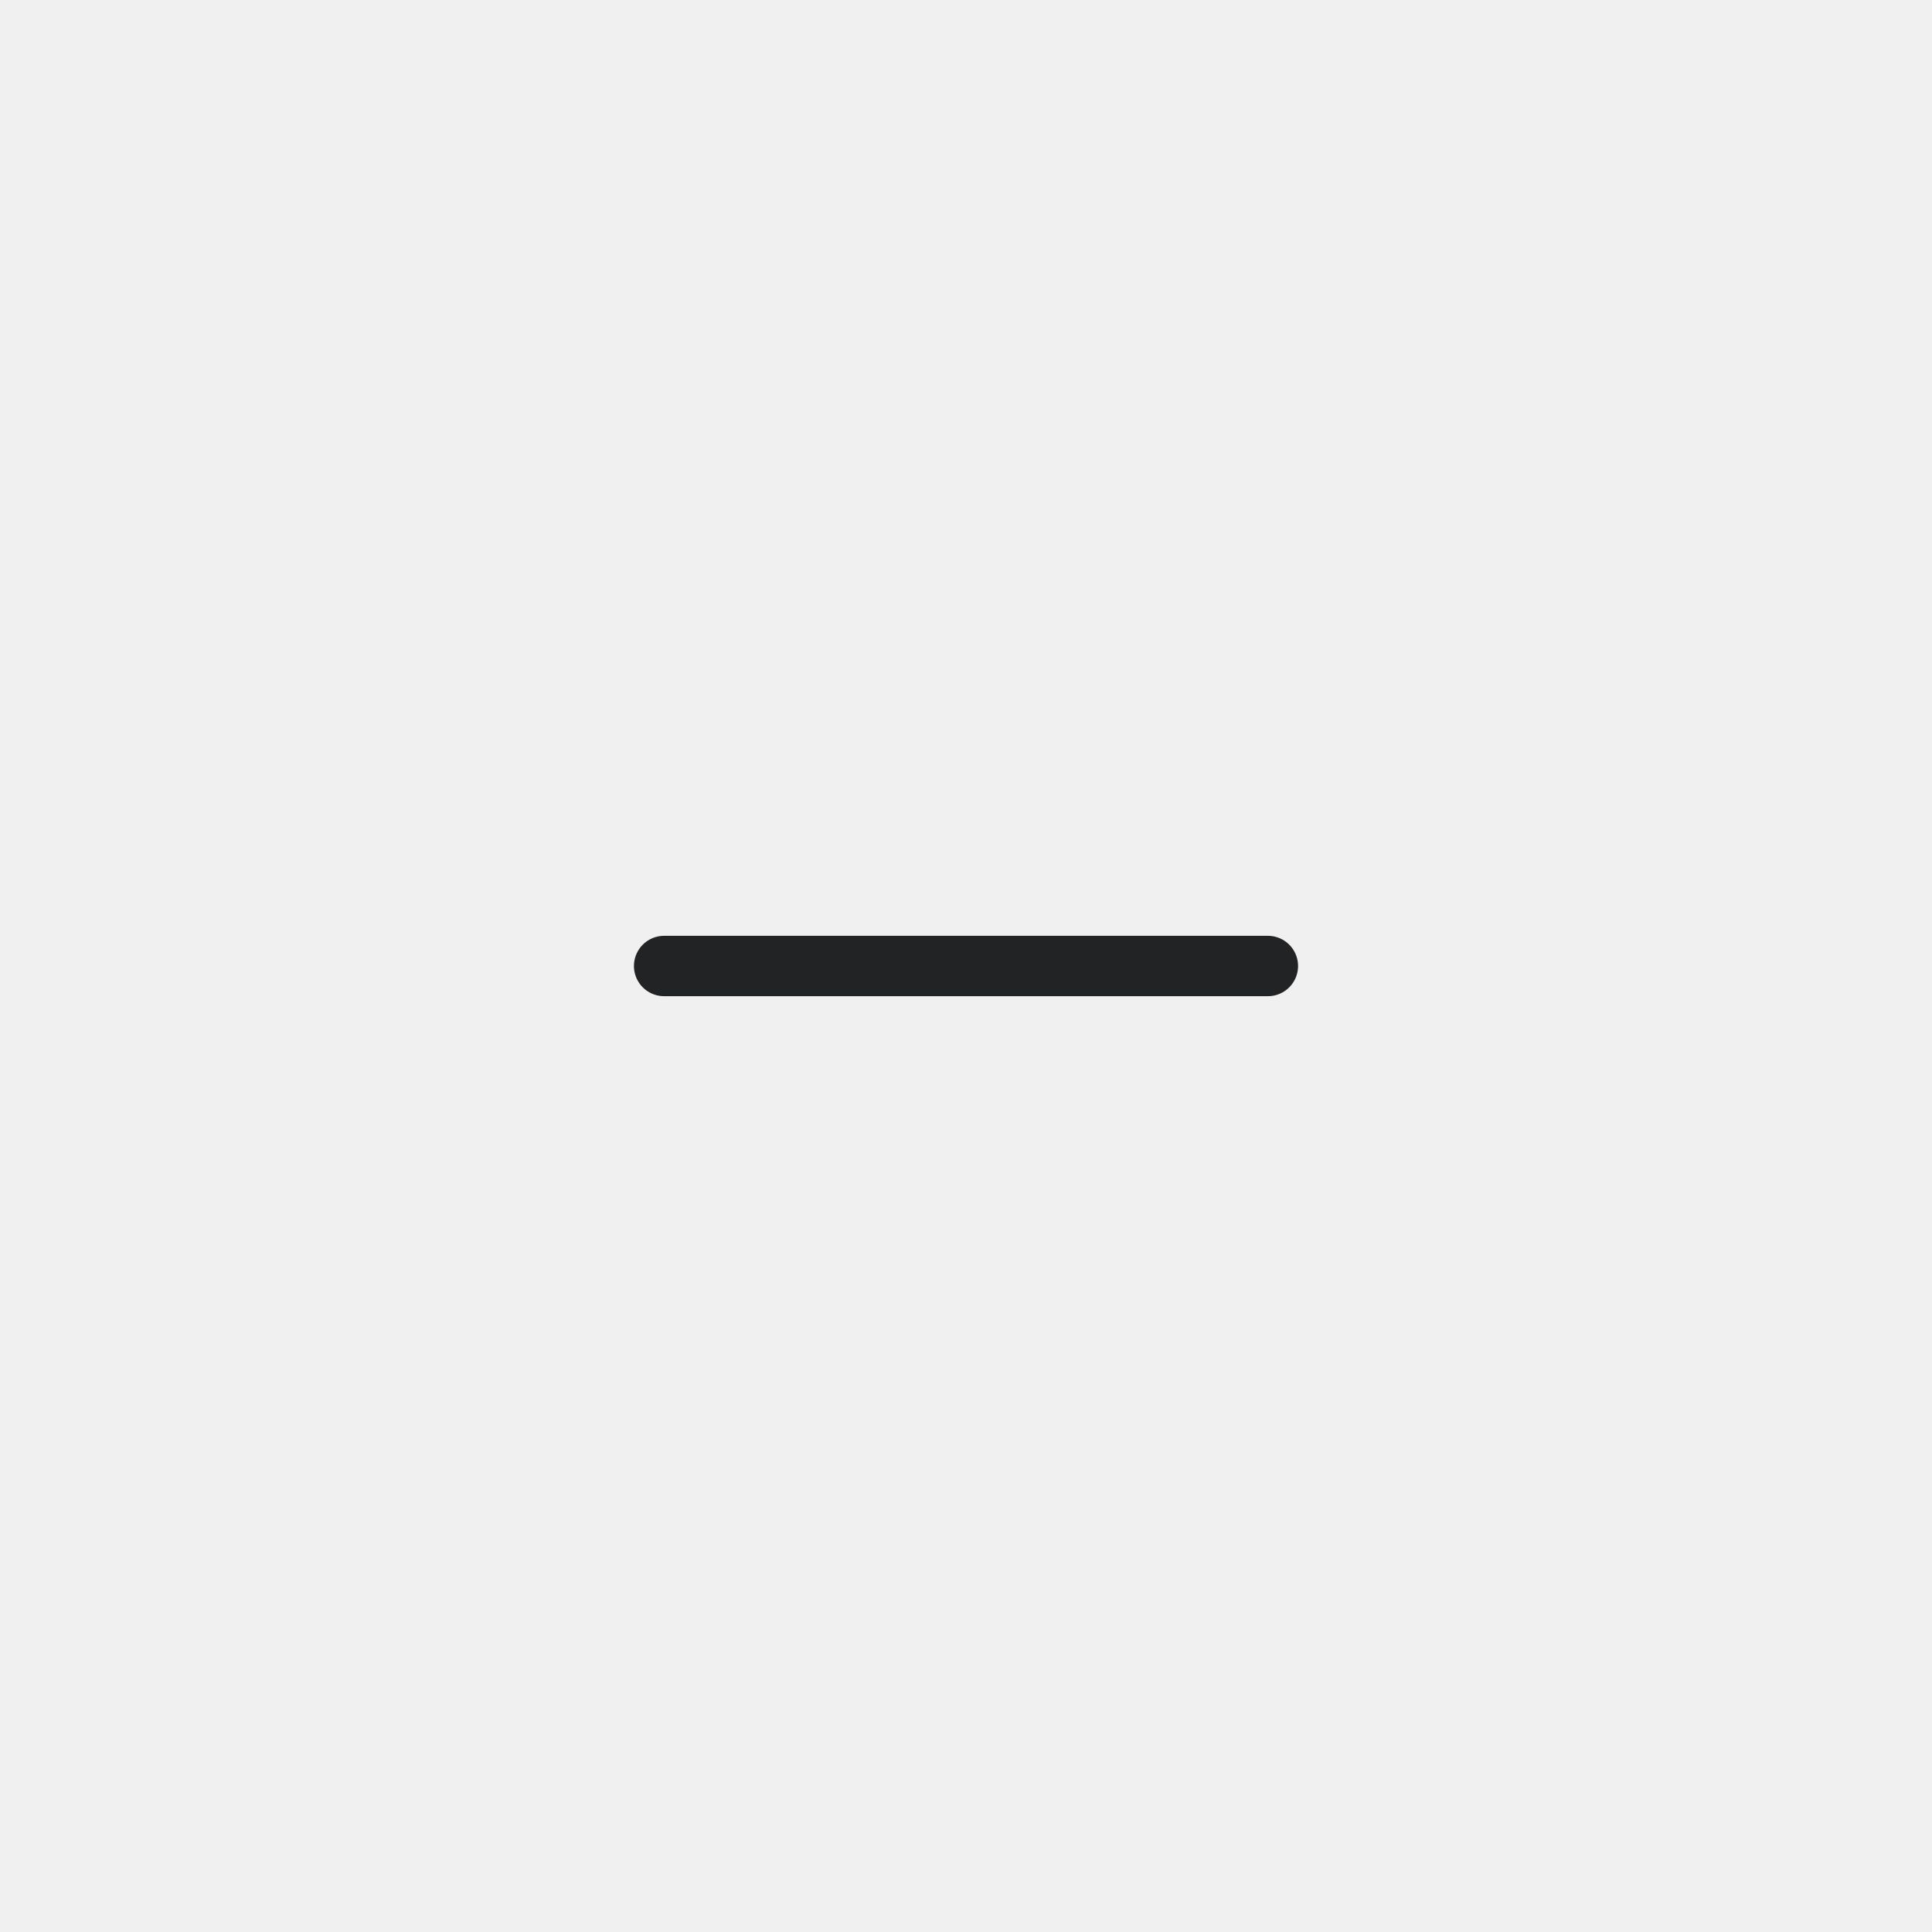
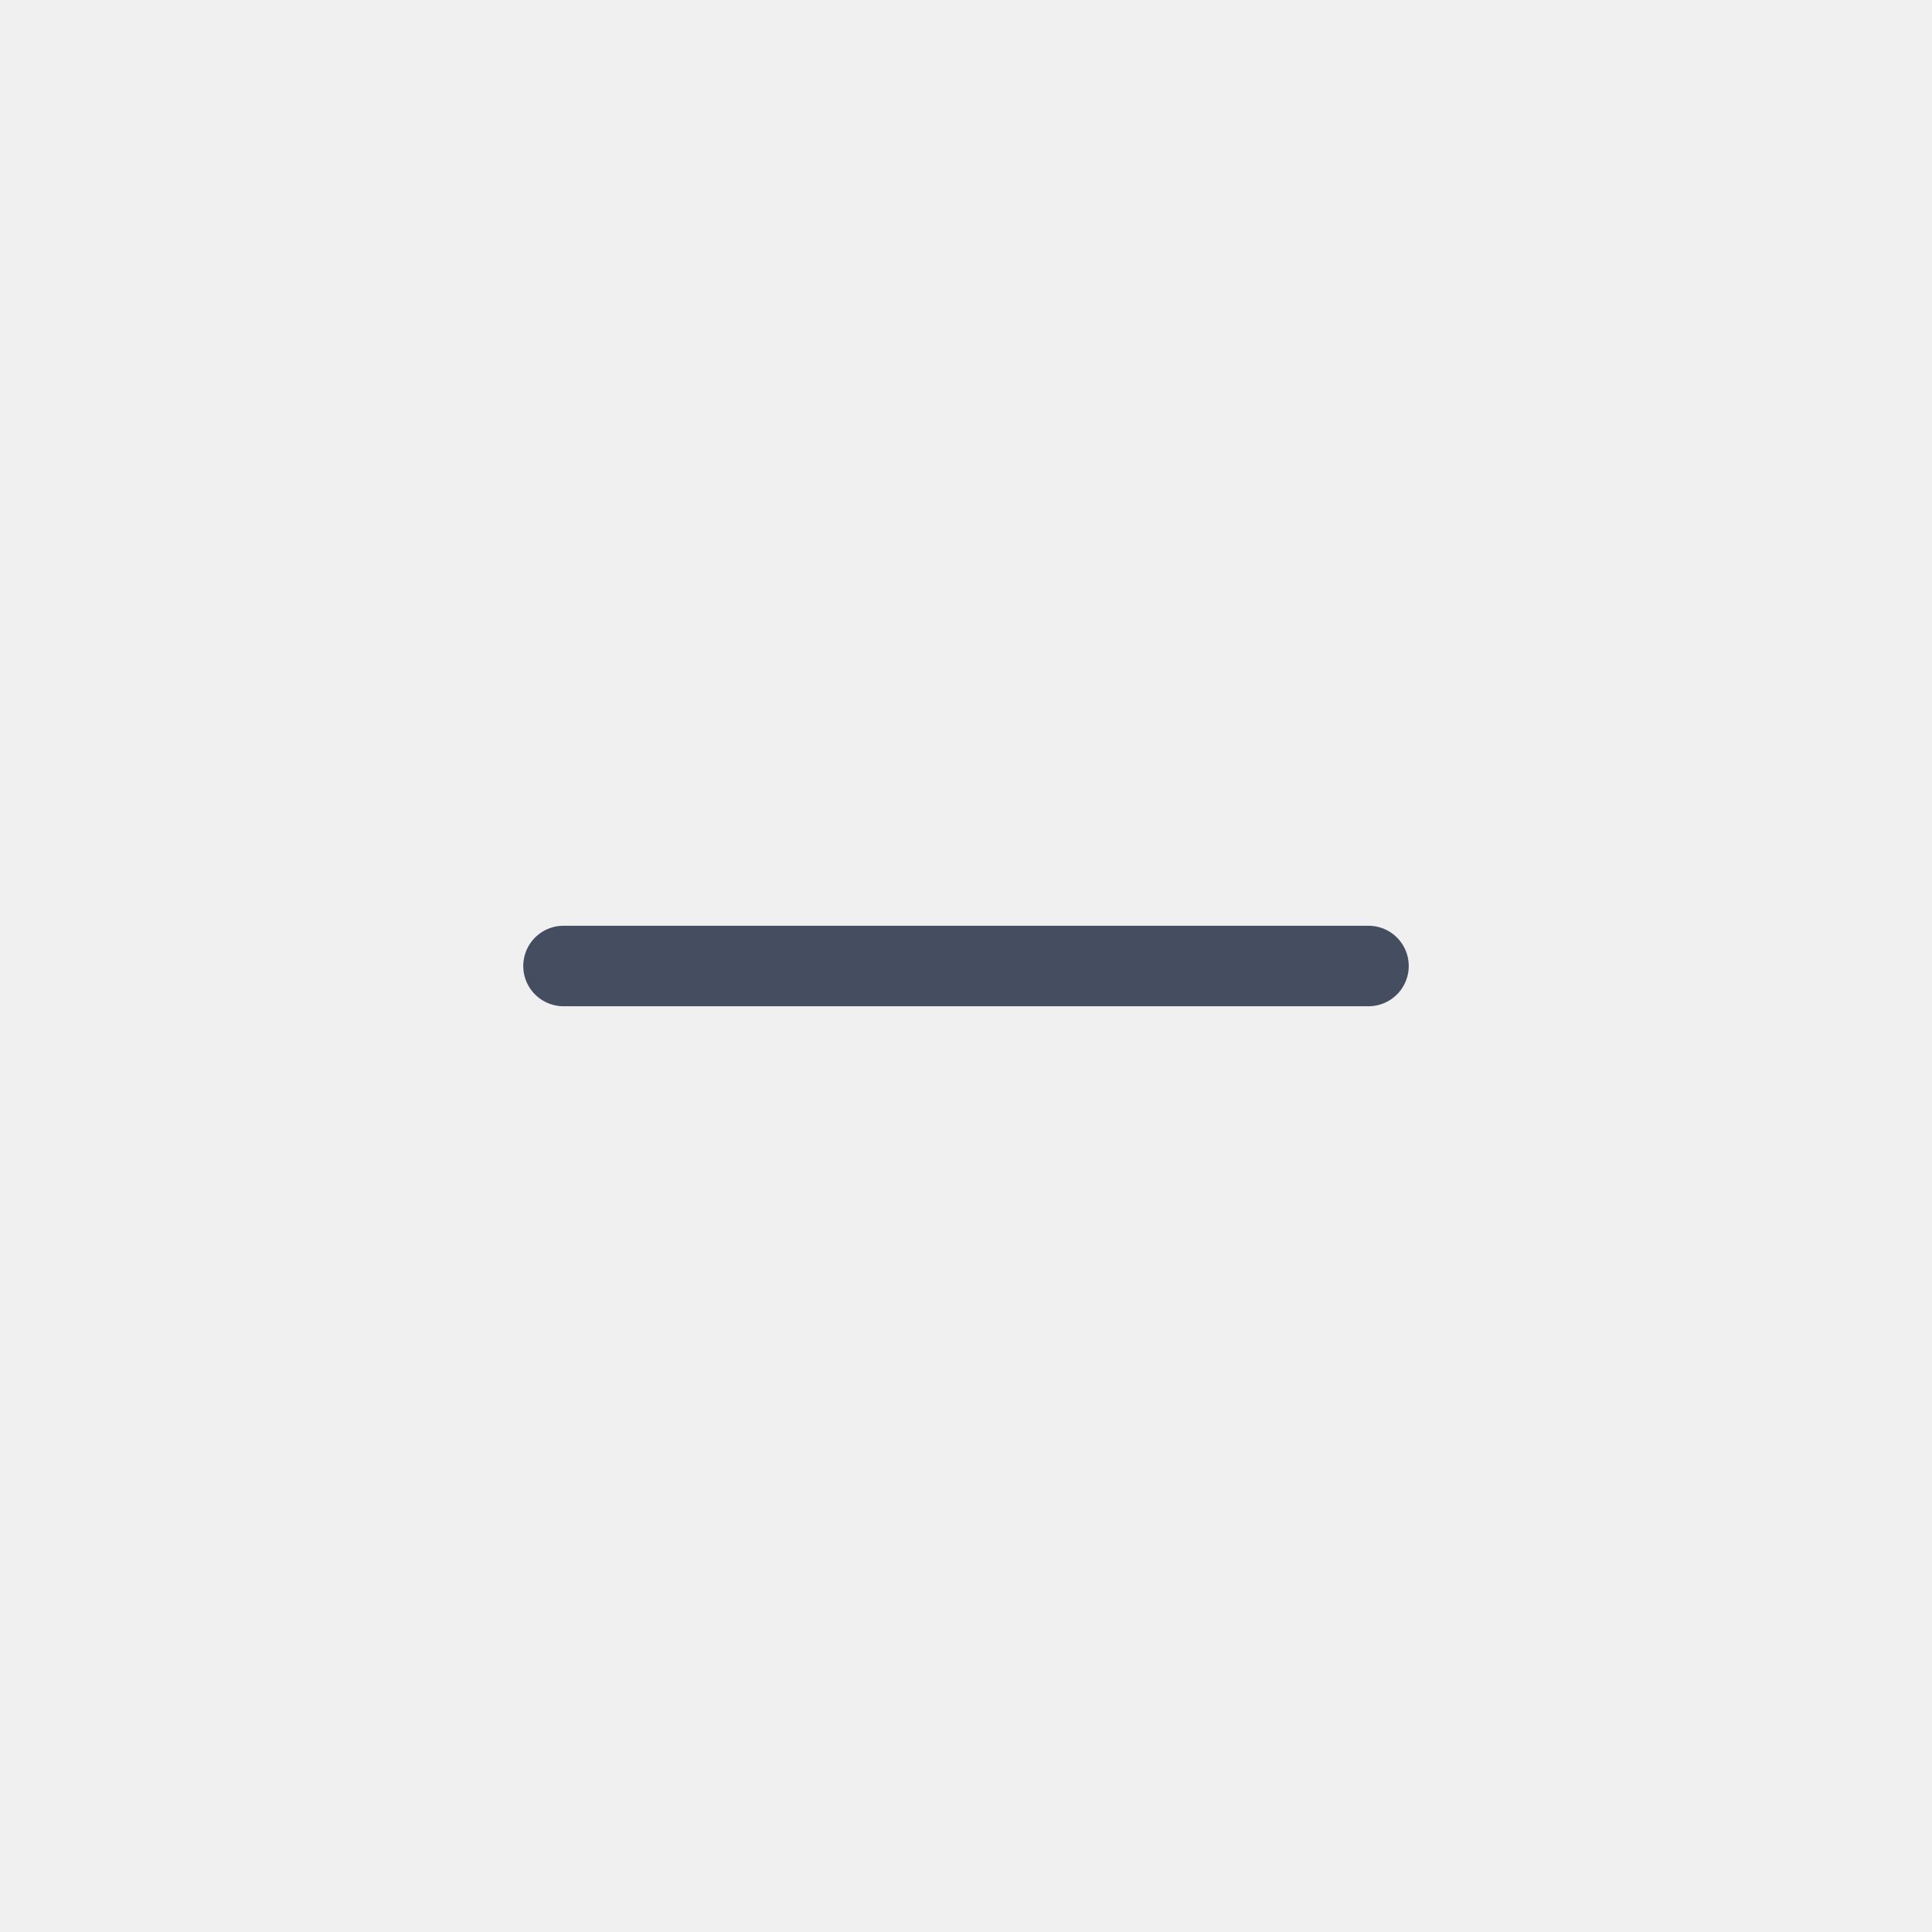
- <svg xmlns="http://www.w3.org/2000/svg" width="32px" height="32px" viewBox="0 0 32 32" version="1.1">
-   <g id="页面-4" stroke="none" stroke-width="1" fill="none" fill-rule="evenodd">
-     <g id="Whiteboard-Guidelines" transform="translate(-344, -374)">
-       <g id="less" transform="translate(344, 374)">
-         <rect id="矩形备份-53" fill="#FFFFFF" opacity="0.01" x="0" y="0" width="32" height="32" />
-         <line x1="11" y1="16" x2="21" y2="16" id="路径-2备份" stroke="#212324" stroke-linecap="round" stroke-linejoin="round" />
-       </g>
+ <svg xmlns="http://www.w3.org/2000/svg" width="24px" height="24px" viewBox="0 0 24 24" version="1.1">
+   <g id="页面-1" stroke="none" stroke-width="1" fill="none" fill-rule="evenodd" stroke-linecap="round" stroke-linejoin="round">
+     <g id="切图" transform="translate(-88, -188)" stroke="#444E60">
+       <line x1="95" y1="200" x2="105" y2="200" id="路径-2备份" />
    </g>
  </g>
</svg>
